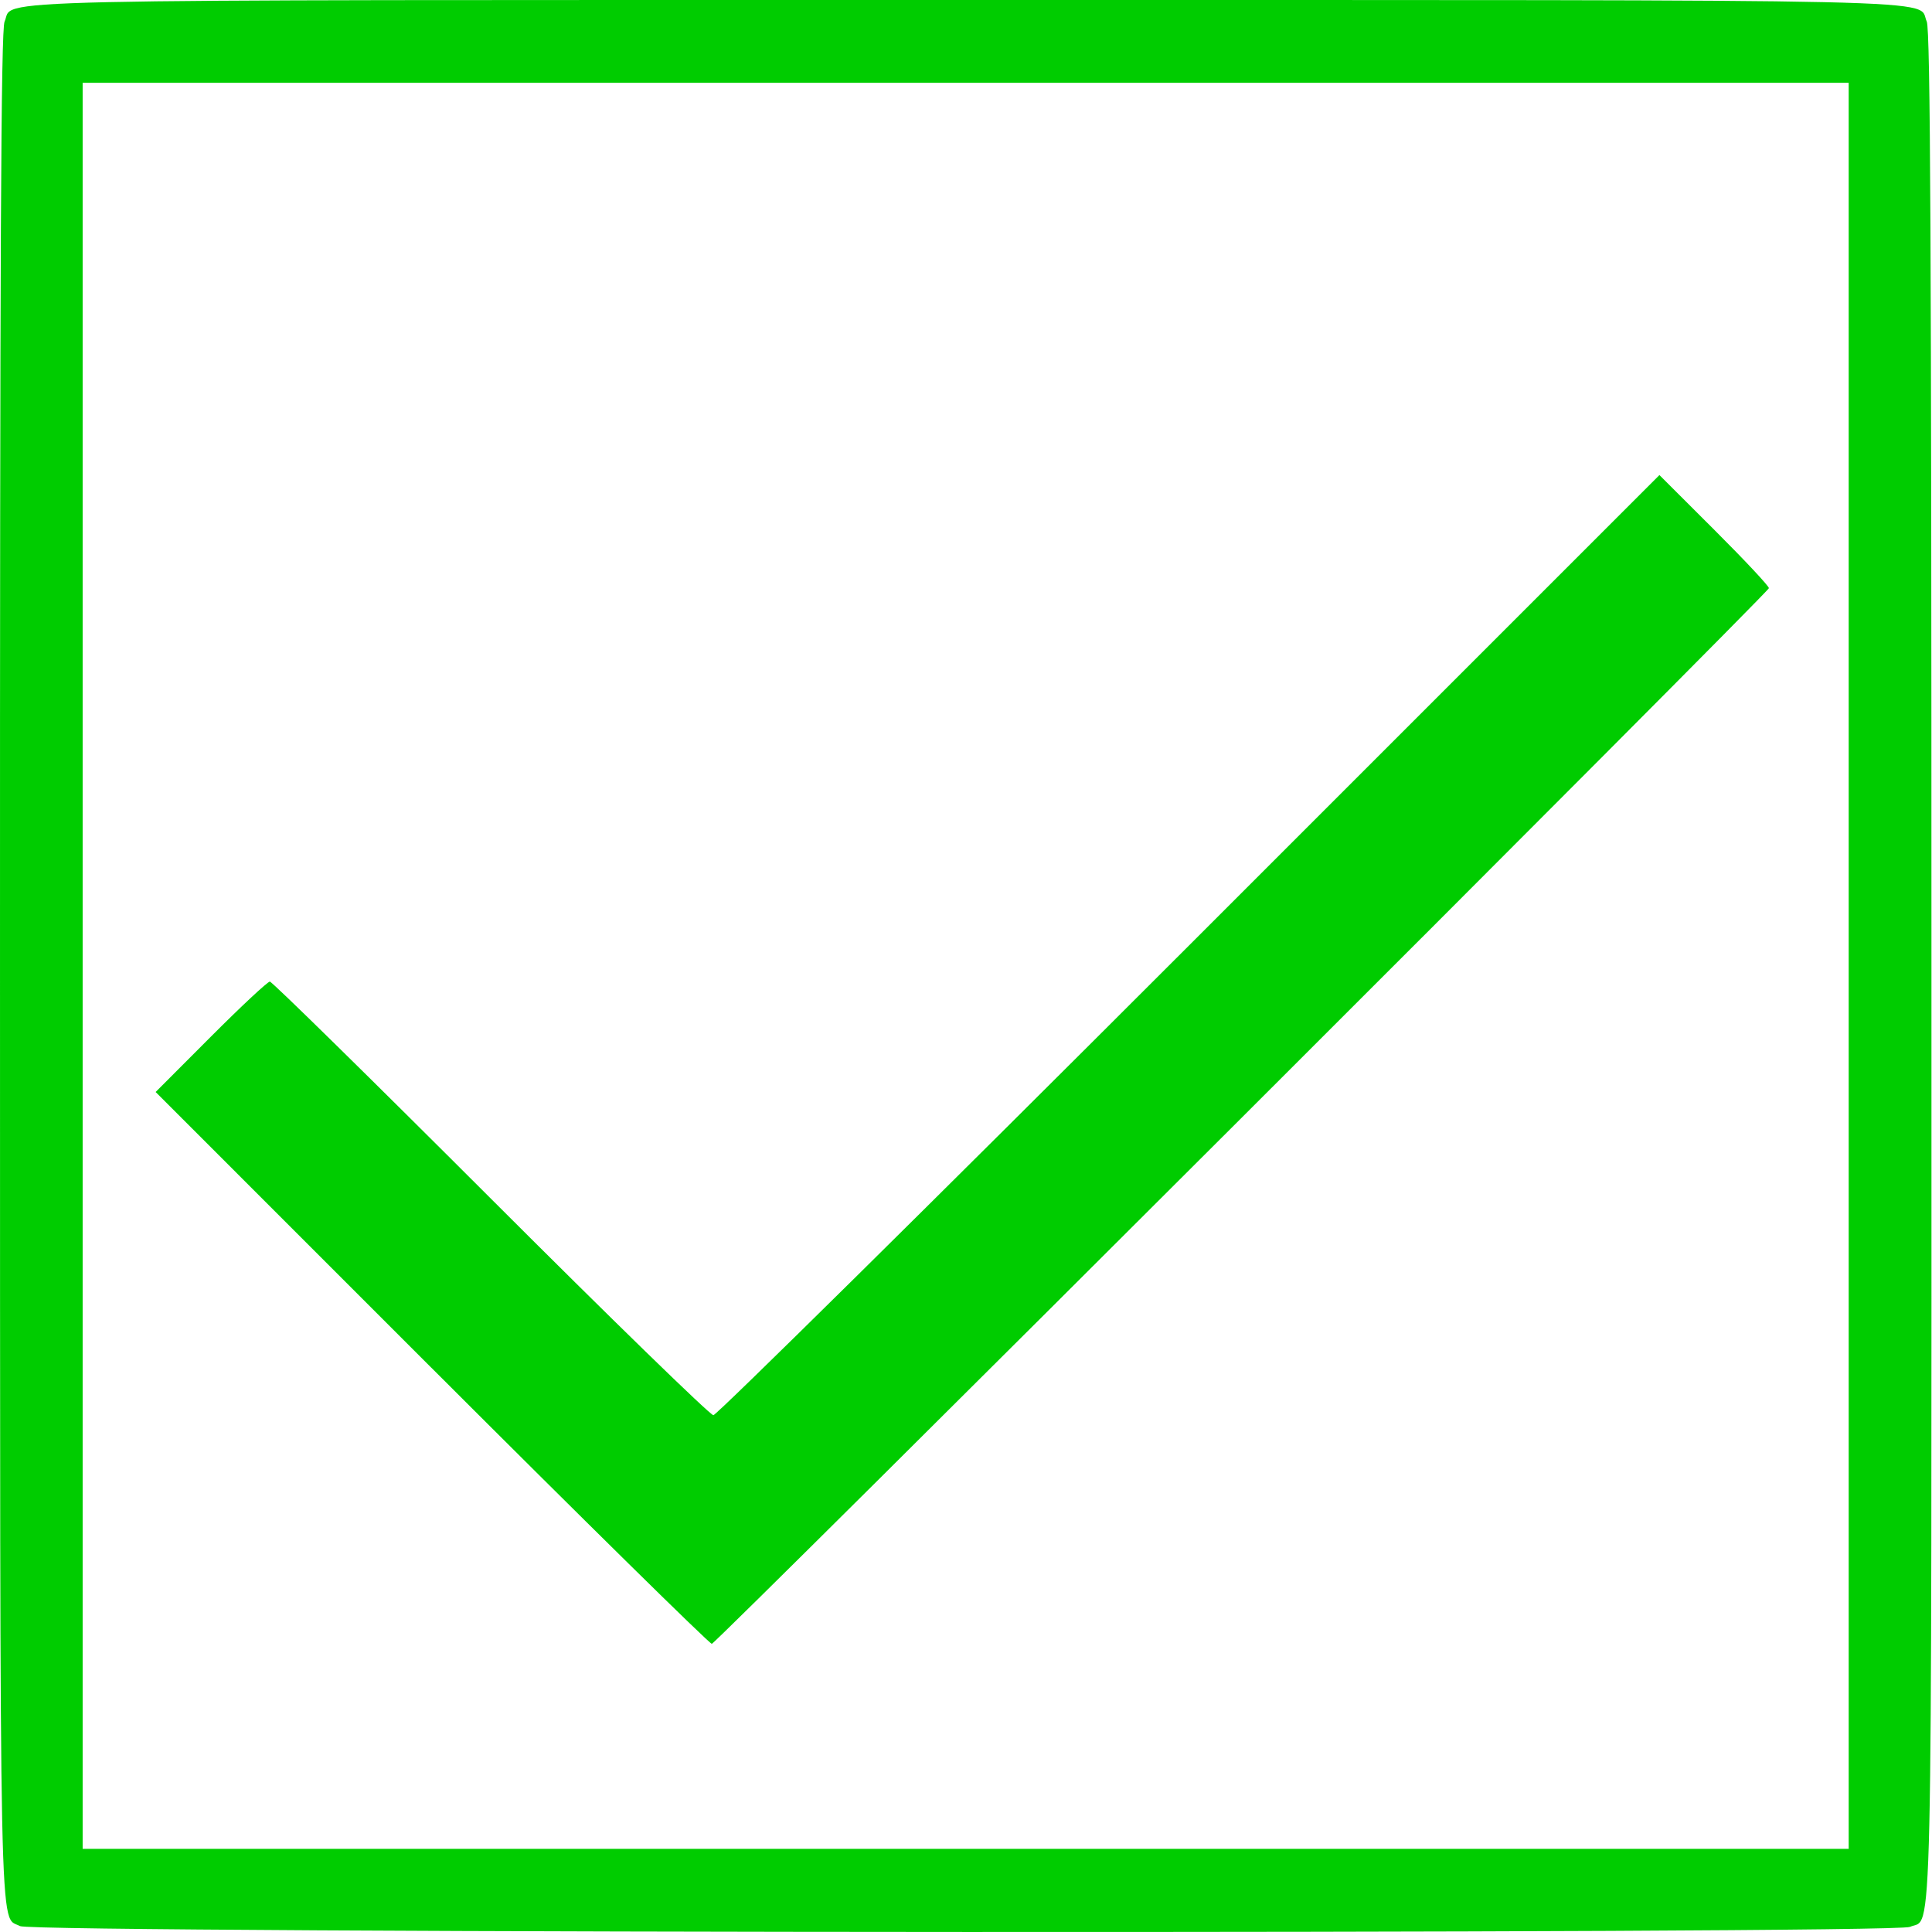
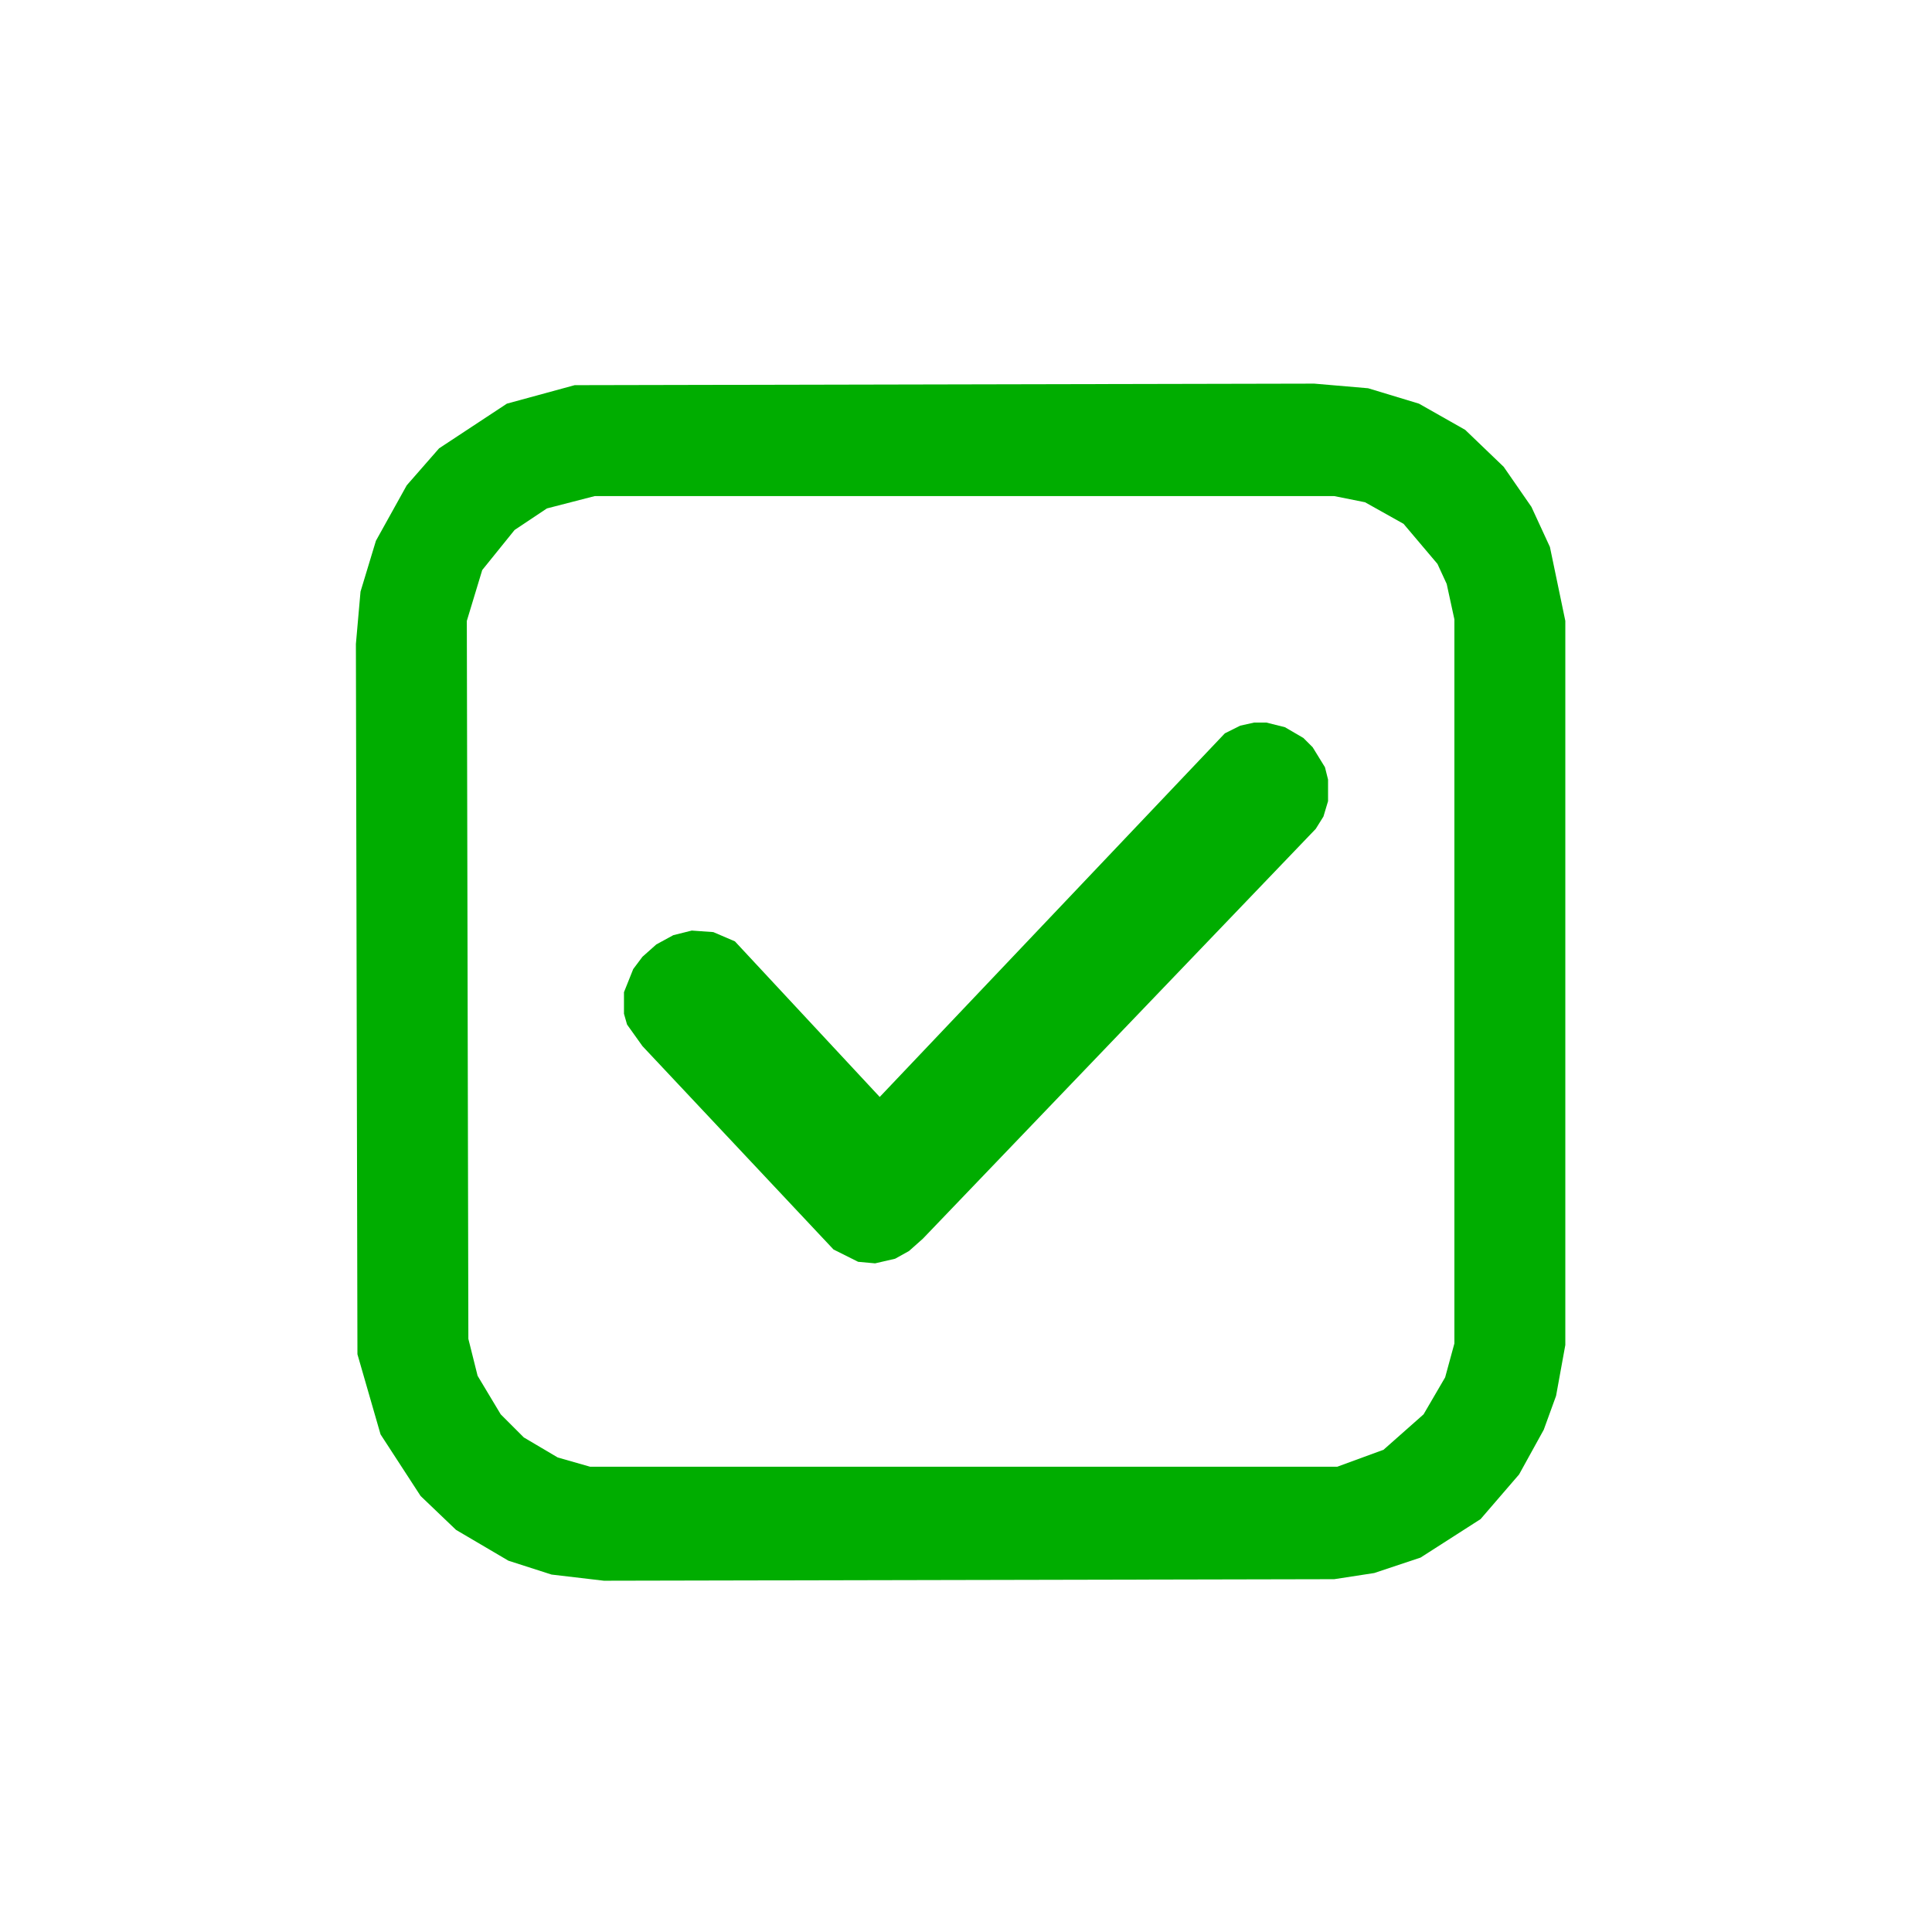
- <svg xmlns="http://www.w3.org/2000/svg" width="129.638mm" height="129.673mm" viewBox="0 0 129.638 129.673" version="1.1" id="svg1" xml:space="preserve">
-   <defs id="defs1" />
-   <path style="fill:#00cc00" d="M 1.343,129.278 C -0.071,128.494 0.011,132.397 4.8373891e-4,64.903 -0.007,16.791 0.065,1.981 0.307,1.449 1.012,-0.099 -3.446,0.001 64.814,0.001 c 68.26,0 63.802,-0.1 64.507,1.448 0.242,0.532 0.316,15.347 0.316,63.401 0,68.232 0.1,63.776 -1.448,64.481 -1.074,0.489 -125.962,0.437 -126.846,-0.053 z M 124.081,64.824 V 5.558 H 64.814 5.547 V 64.824 124.091 H 64.814 124.081 Z M 28.964,91.813 10.446,73.294 14.145,69.588 c 2.034,-2.038 3.819,-3.705 3.967,-3.705 0.147,3.76e-4 6.816,6.549 14.82,14.552 8.003,8.003 14.73,14.551 14.949,14.551 0.218,0 14.594,-14.197 31.947,-31.55 l 31.55,-31.55 3.707,3.7 c 2.039,2.035 3.676,3.786 3.64,3.892 -0.145,0.418 -70.676,70.853 -70.949,70.853 -0.161,0 -8.625,-8.334 -18.81,-18.519 z" id="path30" />
+ <svg xmlns="http://www.w3.org/2000/svg" width="1254" height="1254" viewBox="0 0 1254 1254">
+   <path fill="#00ad00" fill-rule="evenodd" d="M285,291 L264,315 L244,351 L234,384 L231,418 L232,879 L247,931 L273,971 L296,993 L330,1013 L358,1022 L392,1026 L866,1025 L892,1021 L922,1011 L961,986 L986,957 L1002,928 L1010,906 L1016,873 L1016,403 L1006,355 L994,329 L976,303 L951,279 L921,262 L888,252 L853,249 L373,250 L329,262 Z M334,344 L355,330 L386,322 L866,322 L886,326 L911,340 L933,366 L939,379 L944,402 L944,872 L938,894 L924,918 L898,941 L868,952 L383,952 L362,946 L340,933 L325,918 L310,893 L304,869 L303,403 L313,370 Z M860,498 L852,485 L846,479 L834,472 L822,469 L814,469 L805,471 L795,476 L571,712 L477,611 L463,605 L449,604 L437,607 L426,613 L417,621 L411,629 L405,644 L405,658 L407,665 L417,679 L541,811 L557,819 L568,820 L581,817 L590,812 L599,804 L854,538 L859,530 L862,520 L862,506 Z" />
</svg>
